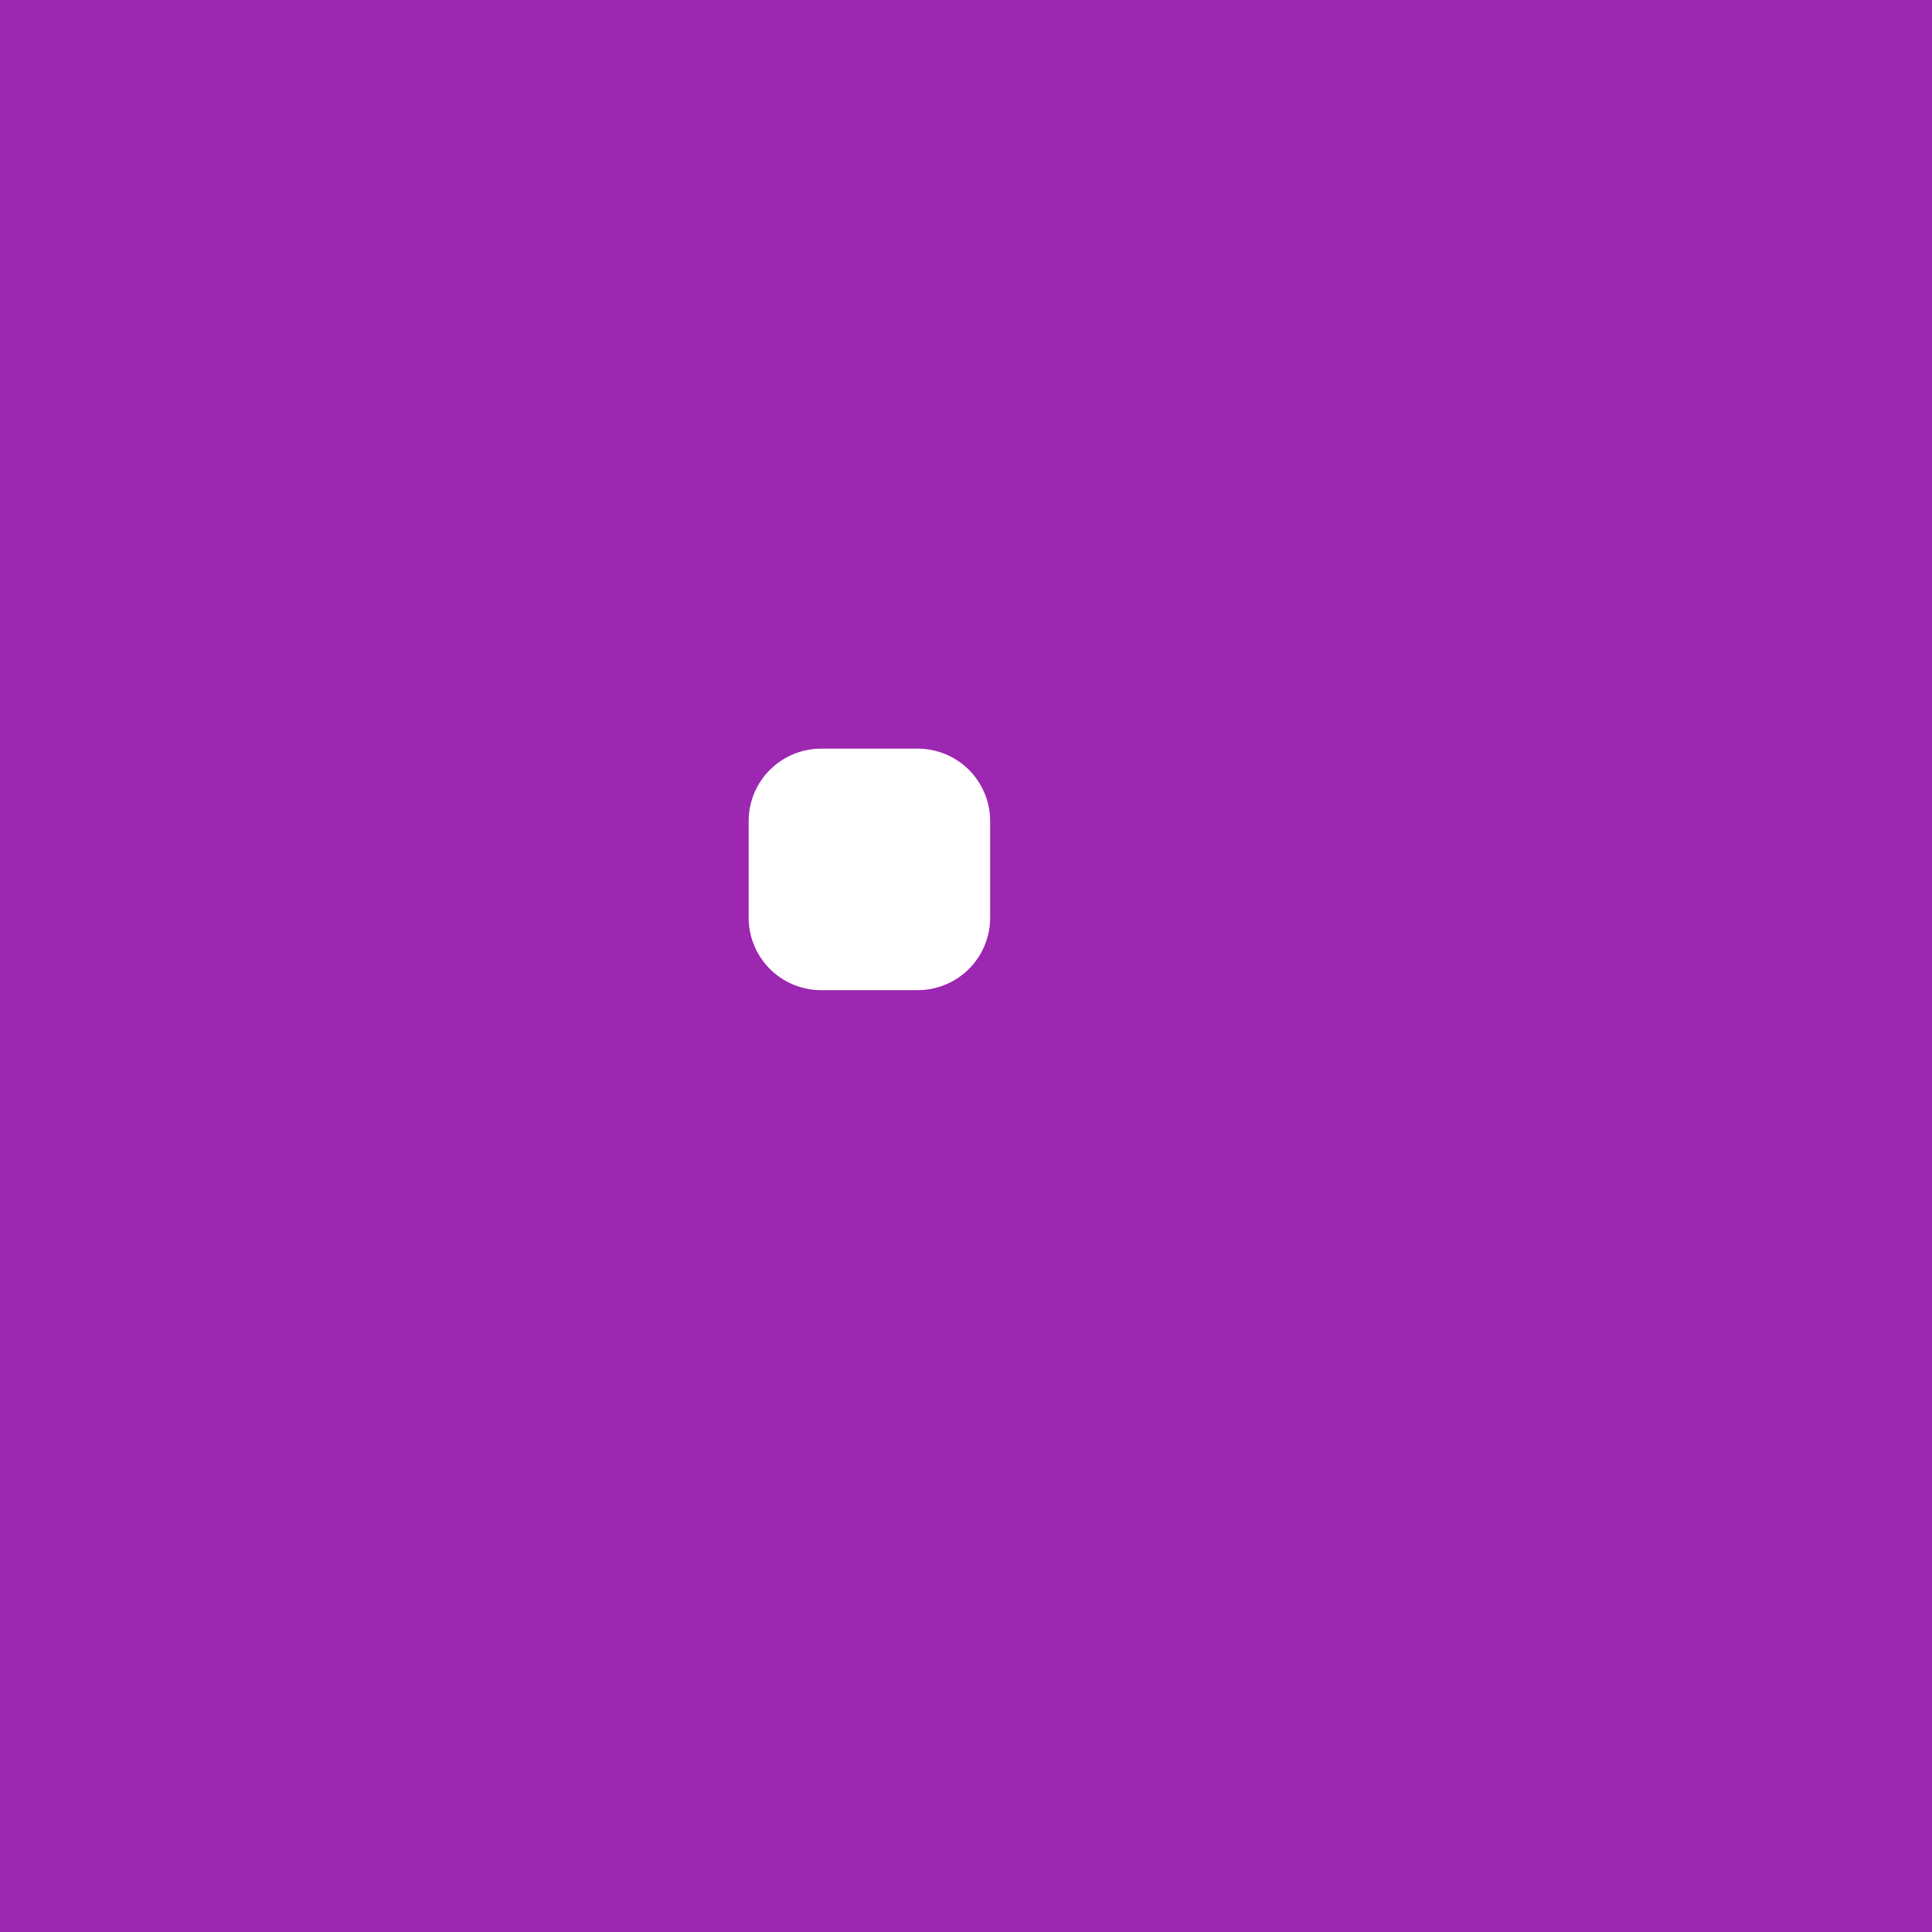
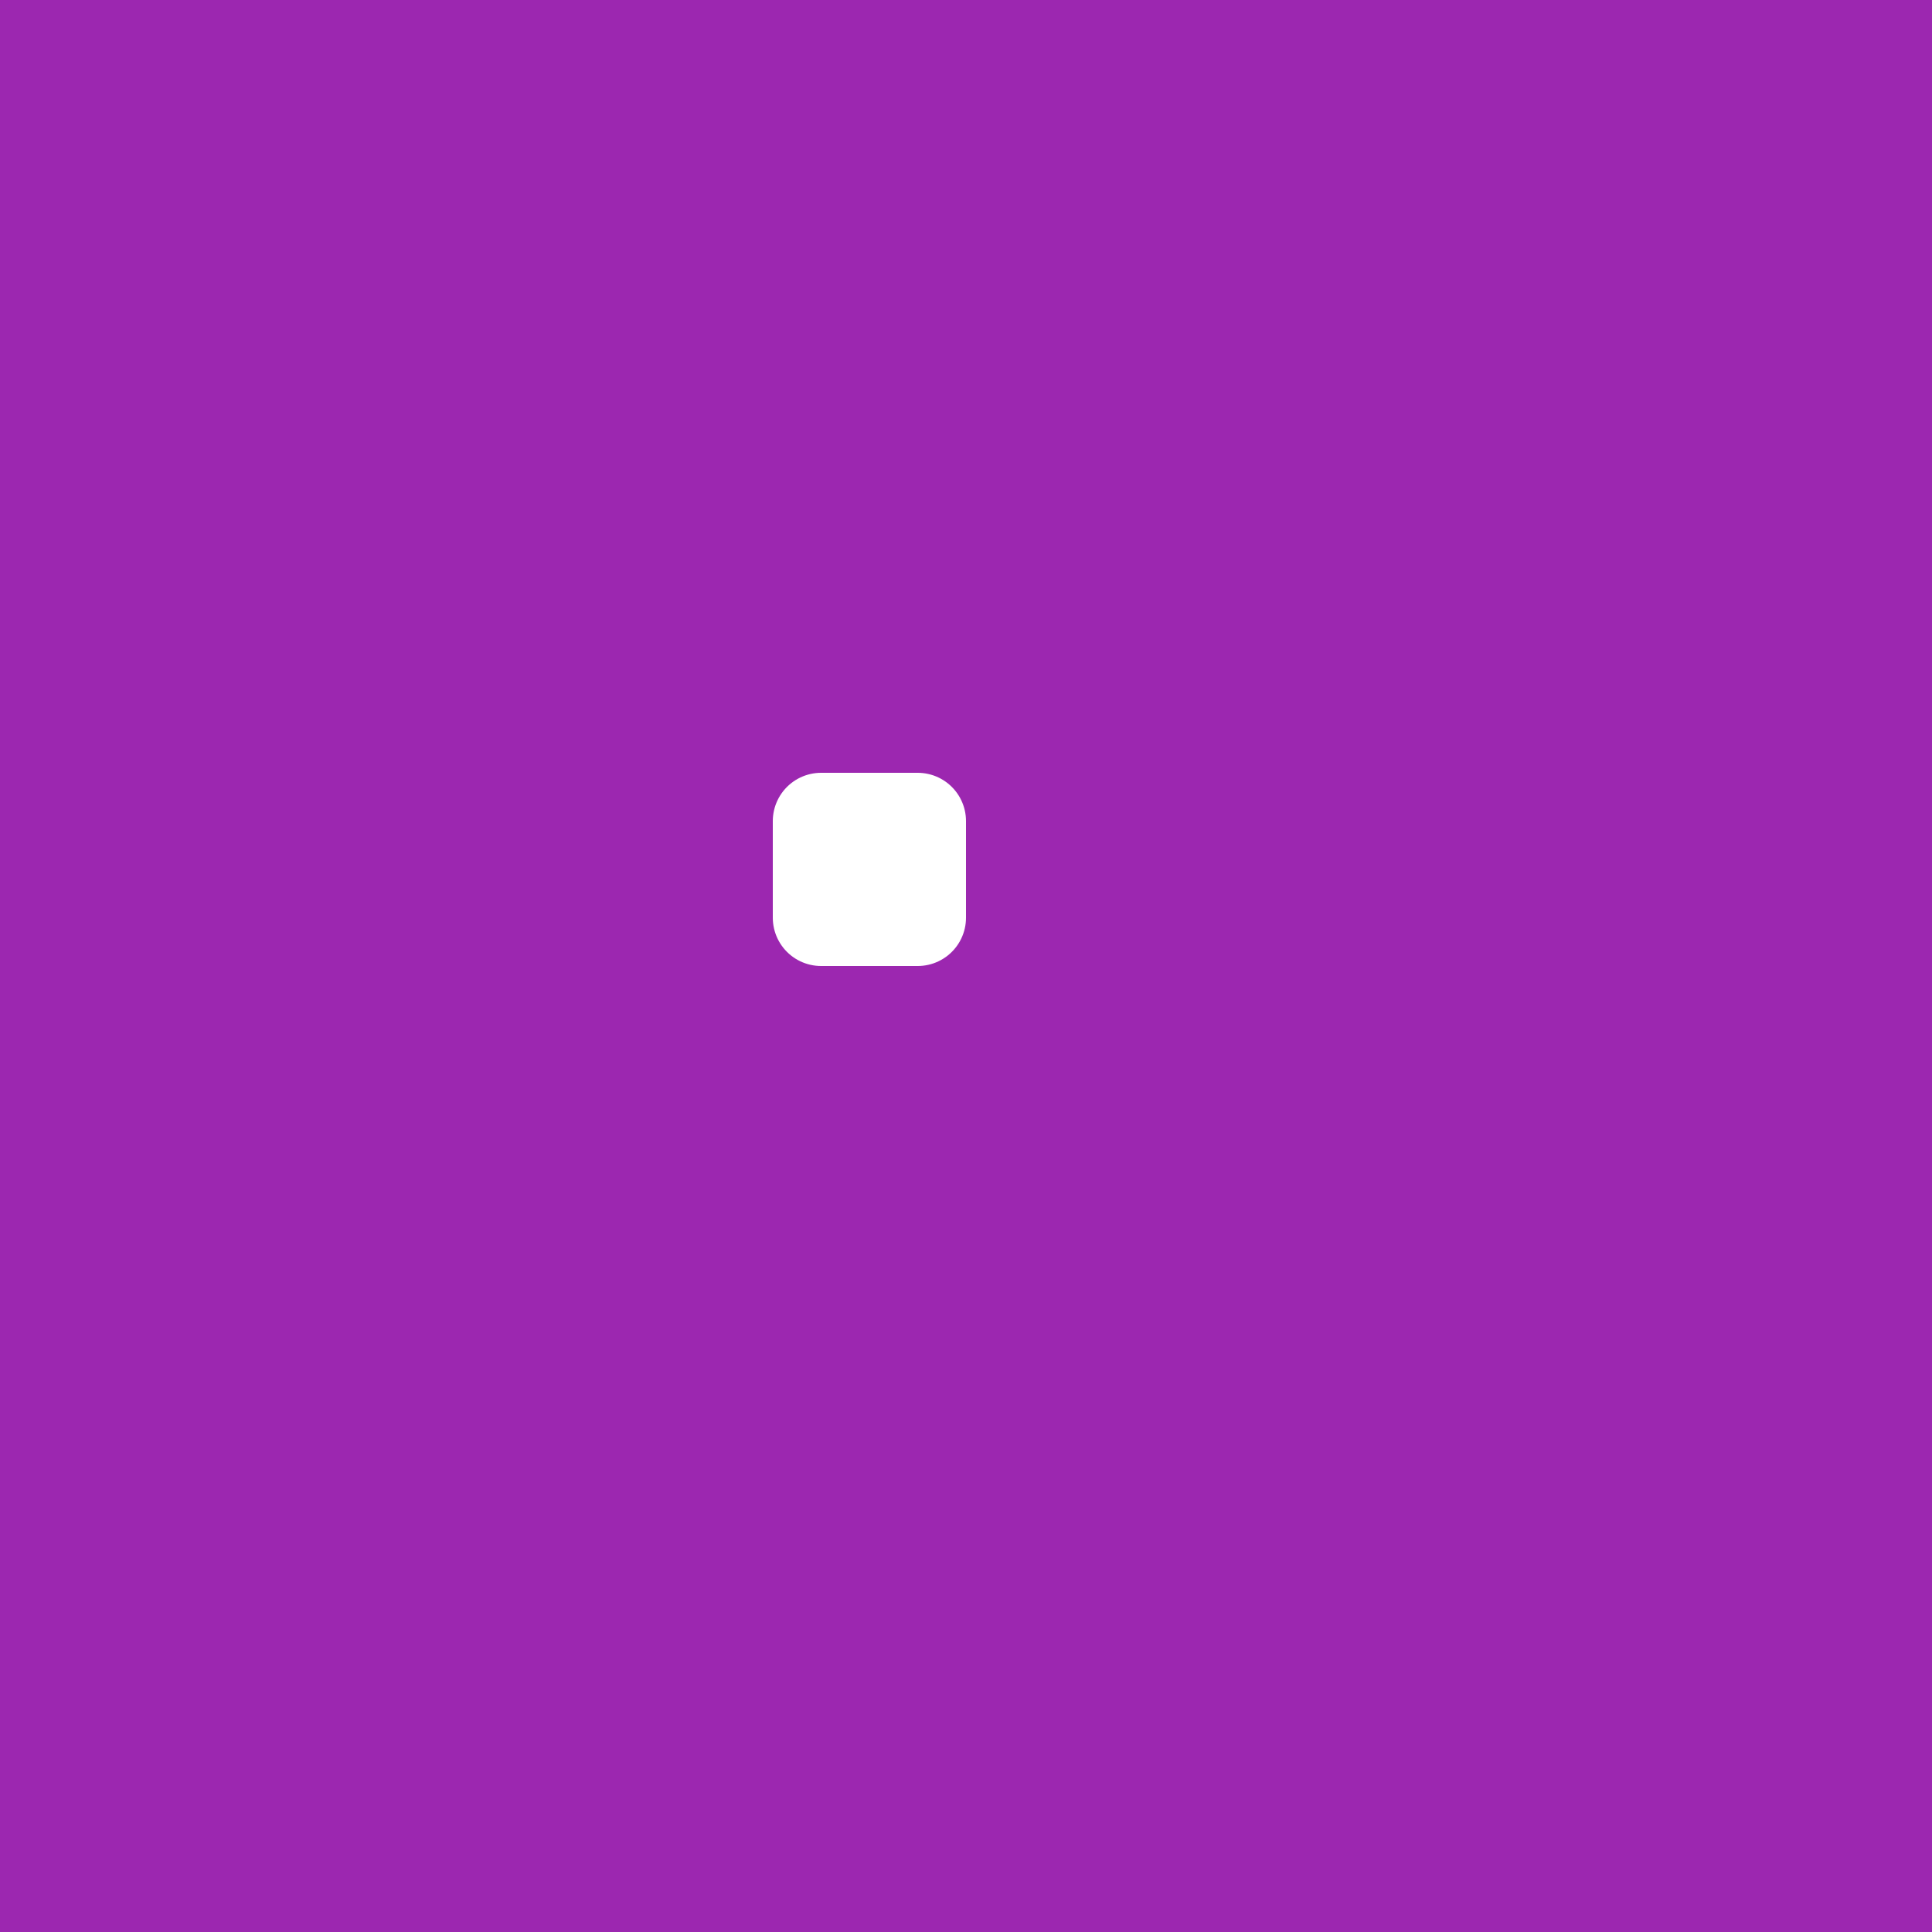
<svg xmlns="http://www.w3.org/2000/svg" viewBox="0 0 200 200">
  <rect fill="#9C27B0" width="100%" height="100%" />
-   <rect fill="#FFFFFF" stroke="#FFFFFF" stroke-width="15" stroke-linejoin="round" width="10" height="10" x="85" y="85" rx="0" ry="0">
+   <rect fill="#FFFFFF" stroke="#FFFFFF" stroke-width="10" stroke-linejoin="round" width="10" height="10" x="85" y="85" rx="0" ry="0">
    <animate attributeName="rx" calcMode="spline" dur="1" values="15;15;5;15;15" keySplines=".5 0 .5 1;.8 0 1 .2;0 .8 .2 1;.5 0 .5 1" repeatCount="indefinite" />
    <animate attributeName="ry" calcMode="spline" dur="1" values="15;15;10;15;15" keySplines=".5 0 .5 1;.8 0 1 .2;0 .8 .2 1;.5 0 .5 1" repeatCount="indefinite" />
    <animate attributeName="height" calcMode="spline" dur="1" values="30;30;1;30;30" keySplines=".5 0 .5 1;.8 0 1 .2;0 .8 .2 1;.5 0 .5 1" repeatCount="indefinite" />
    <animate attributeName="y" calcMode="spline" dur="1" values="40;170;40;" keySplines=".6 0 1 .4;0 .8 .2 1" repeatCount="indefinite" />
  </rect>
</svg>
